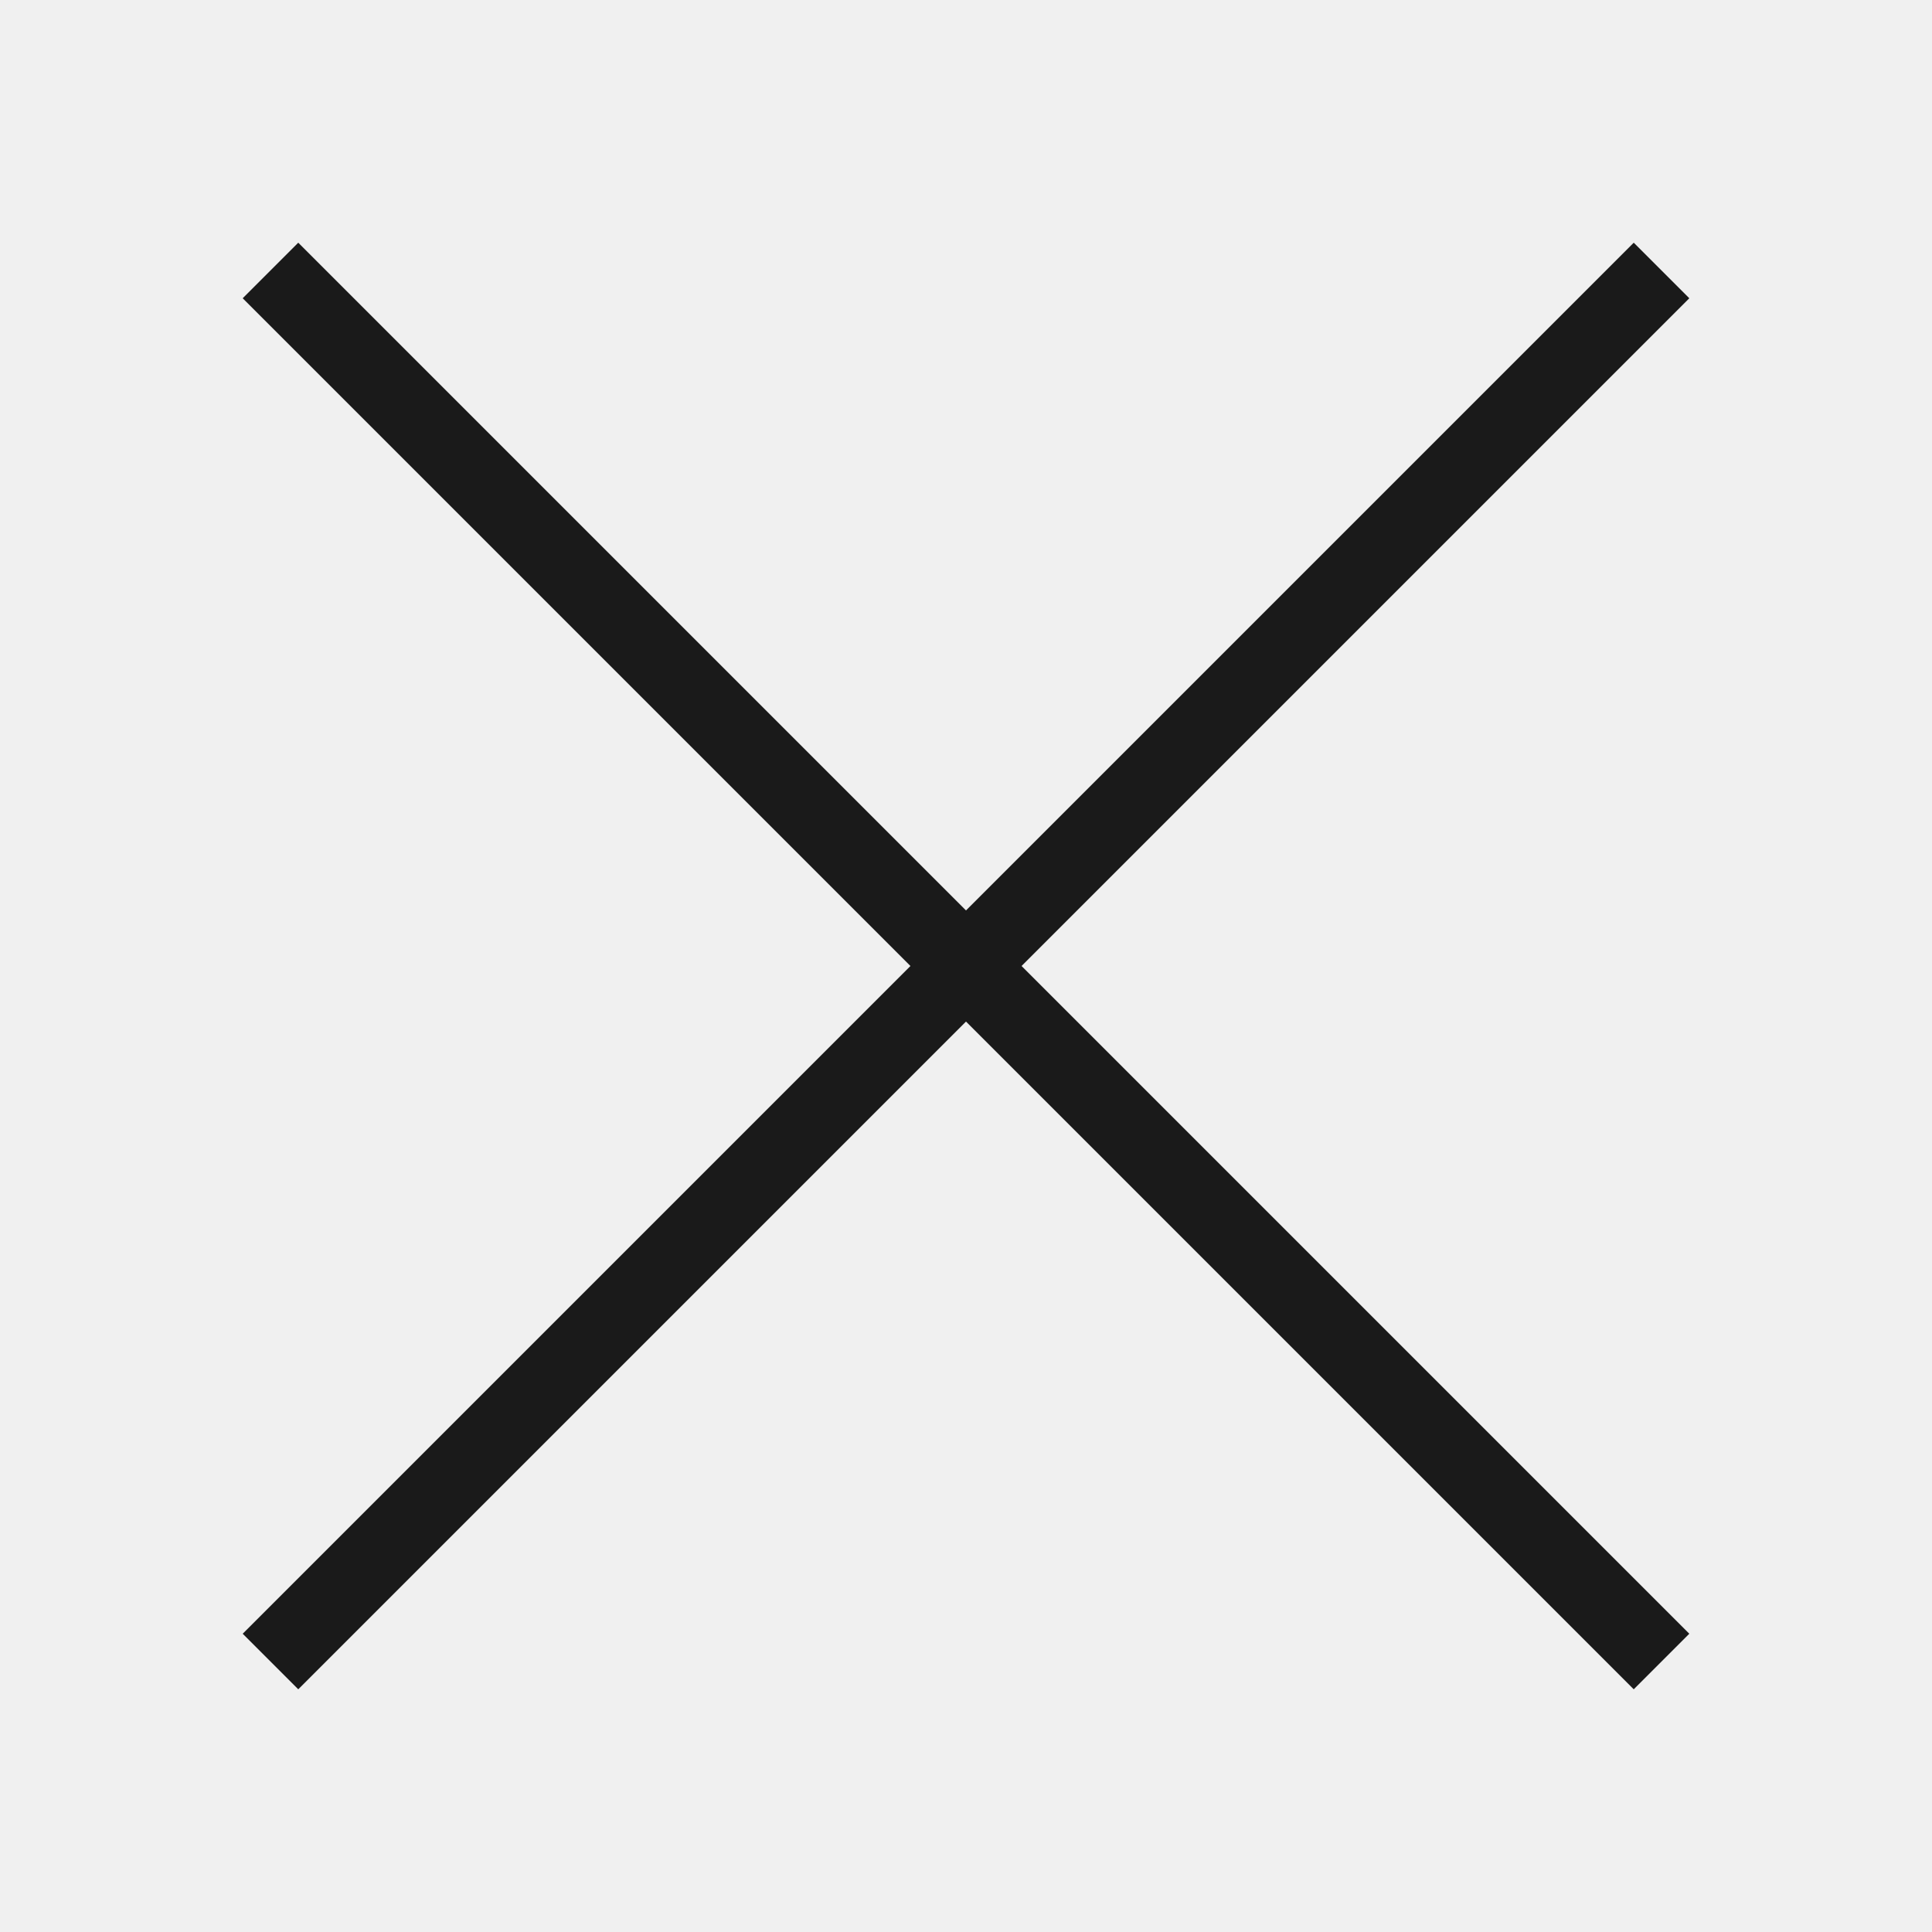
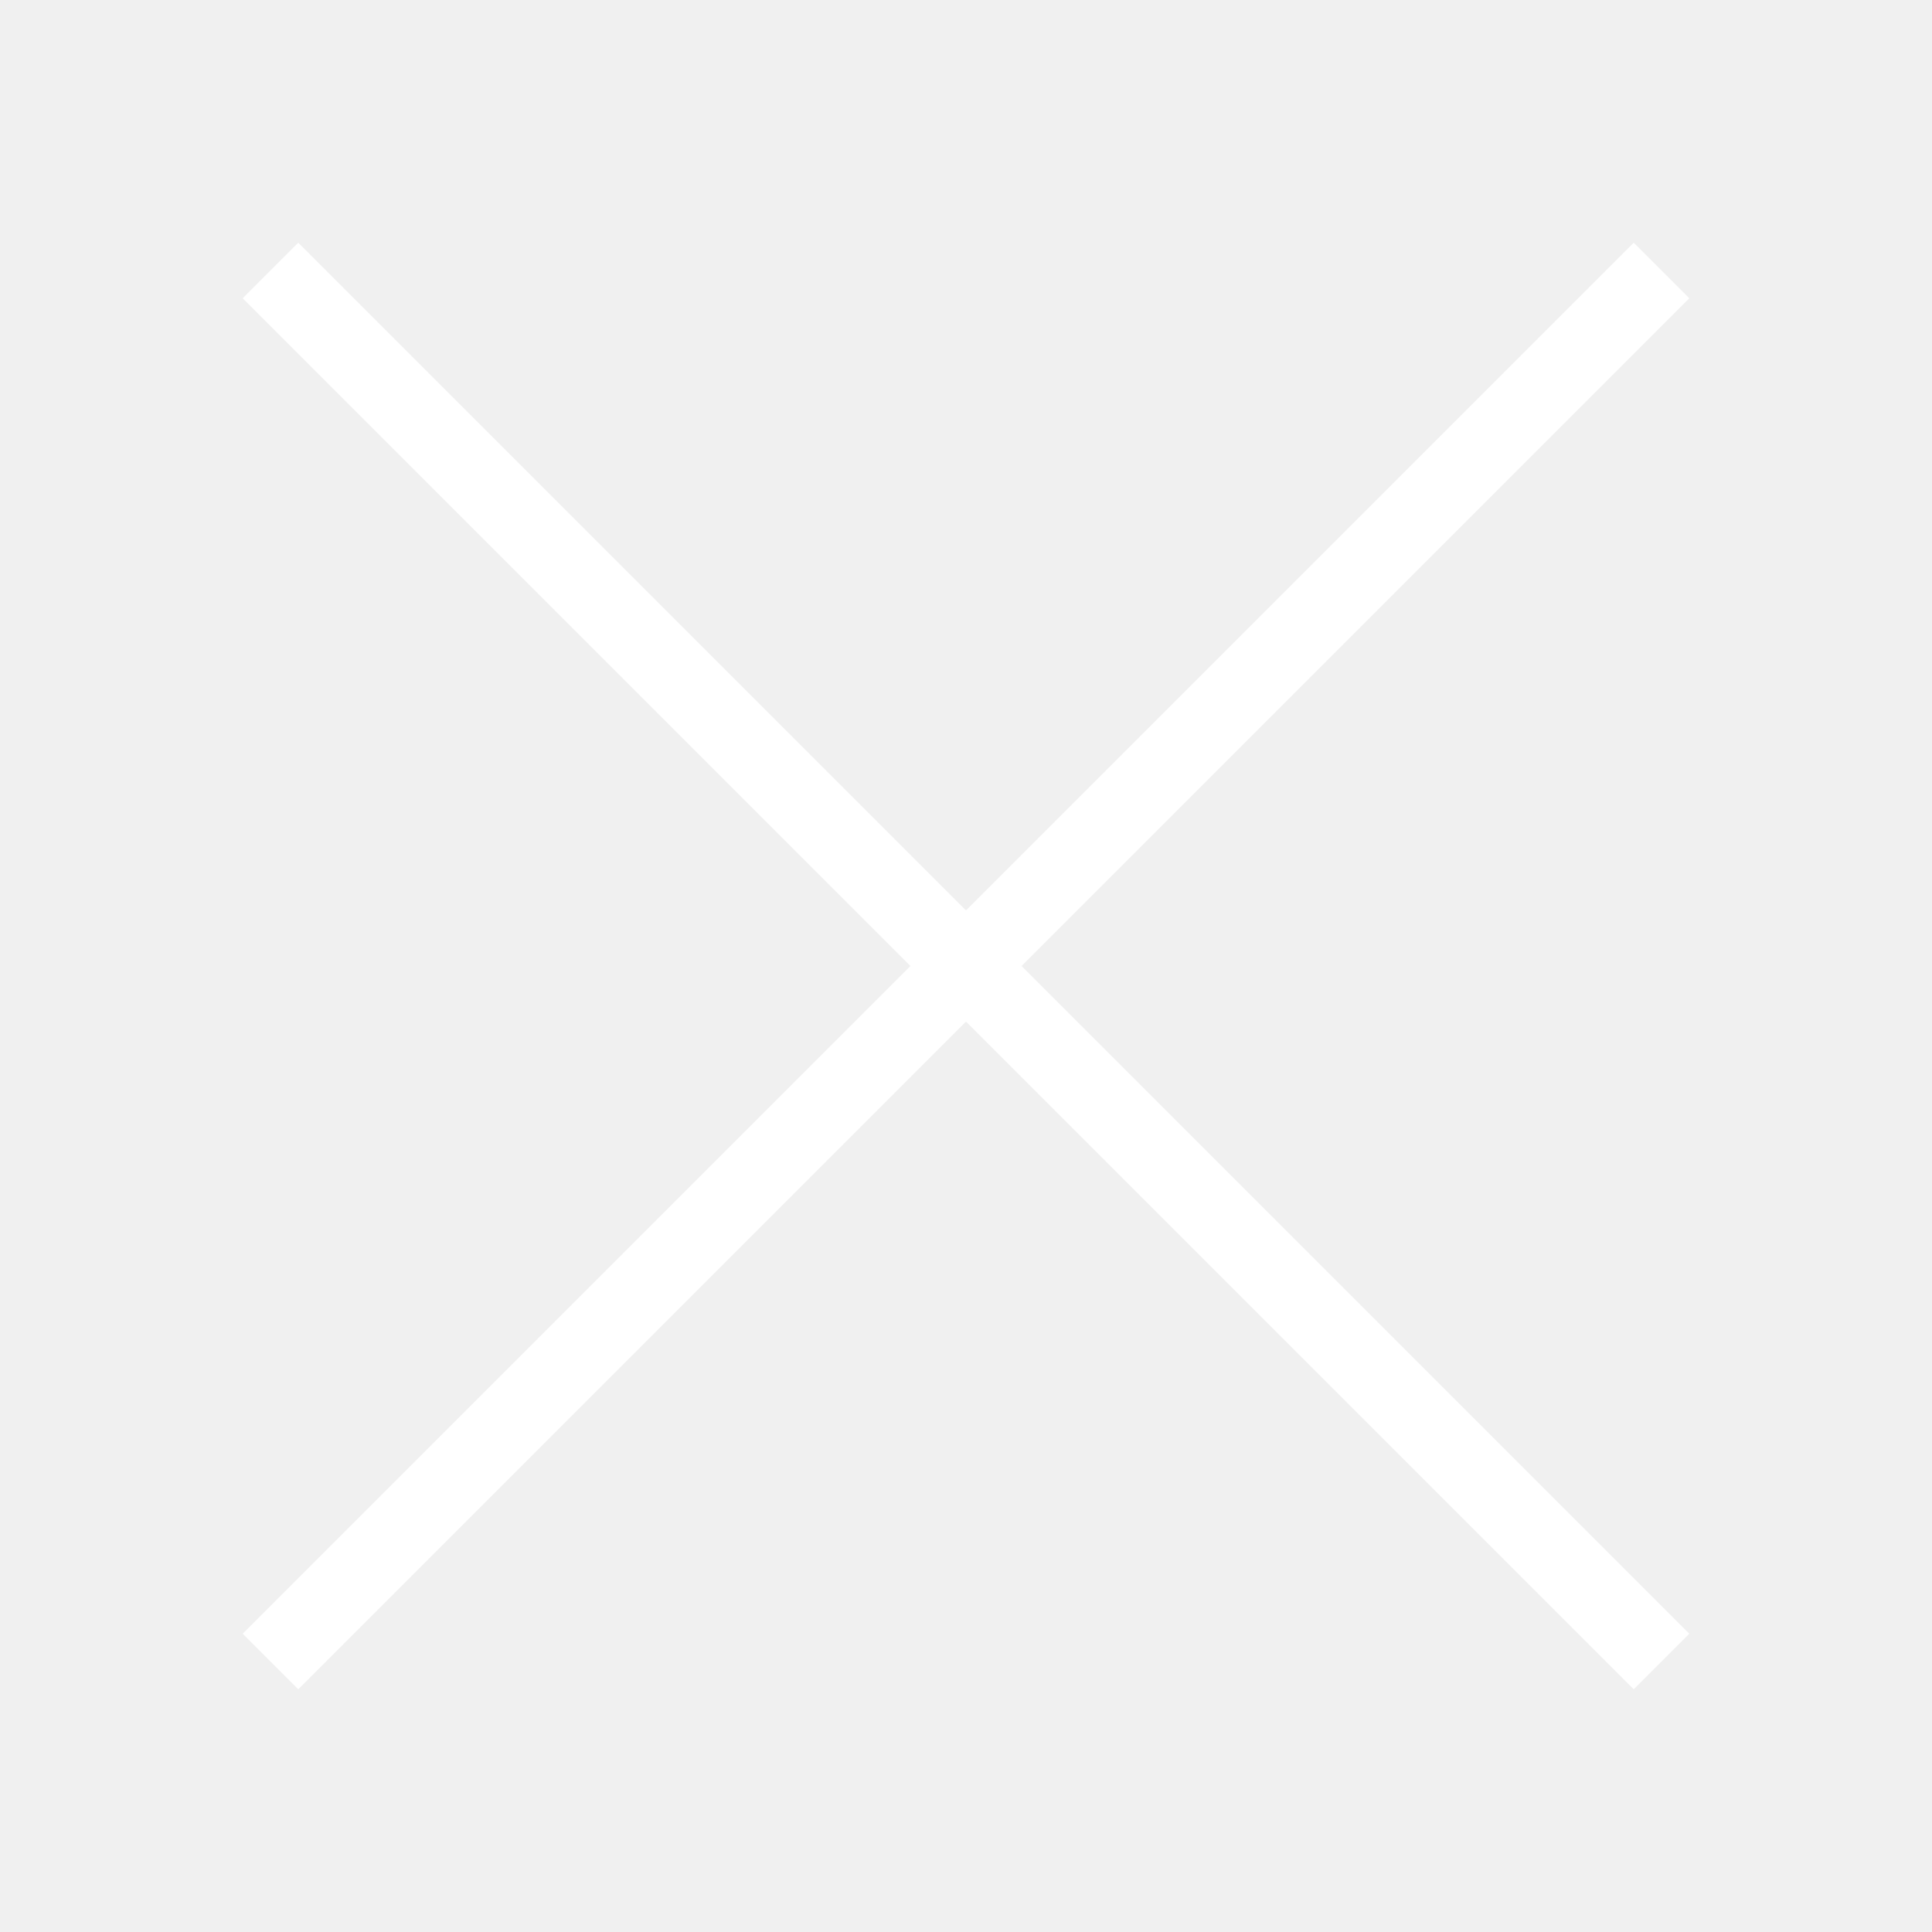
- <svg xmlns="http://www.w3.org/2000/svg" x="0px" y="0px" width="50" height="50" viewBox="0 0 50 50" style="fill:#1A1A1A;">
+ <svg xmlns="http://www.w3.org/2000/svg" x="0px" y="0px" width="50" height="50" viewBox="0 0 50 50" style="fill:#FFFFFF;">
  <path d="M 7.719 6.281 L 6.281 7.719 L 23.562 25 L 6.281 42.281 L 7.719 43.719 L 25 26.438 L 42.281 43.719 L 43.719 42.281 L 26.438 25 L 43.719 7.719 L 42.281 6.281 L 25 23.562 Z" />
</svg>
